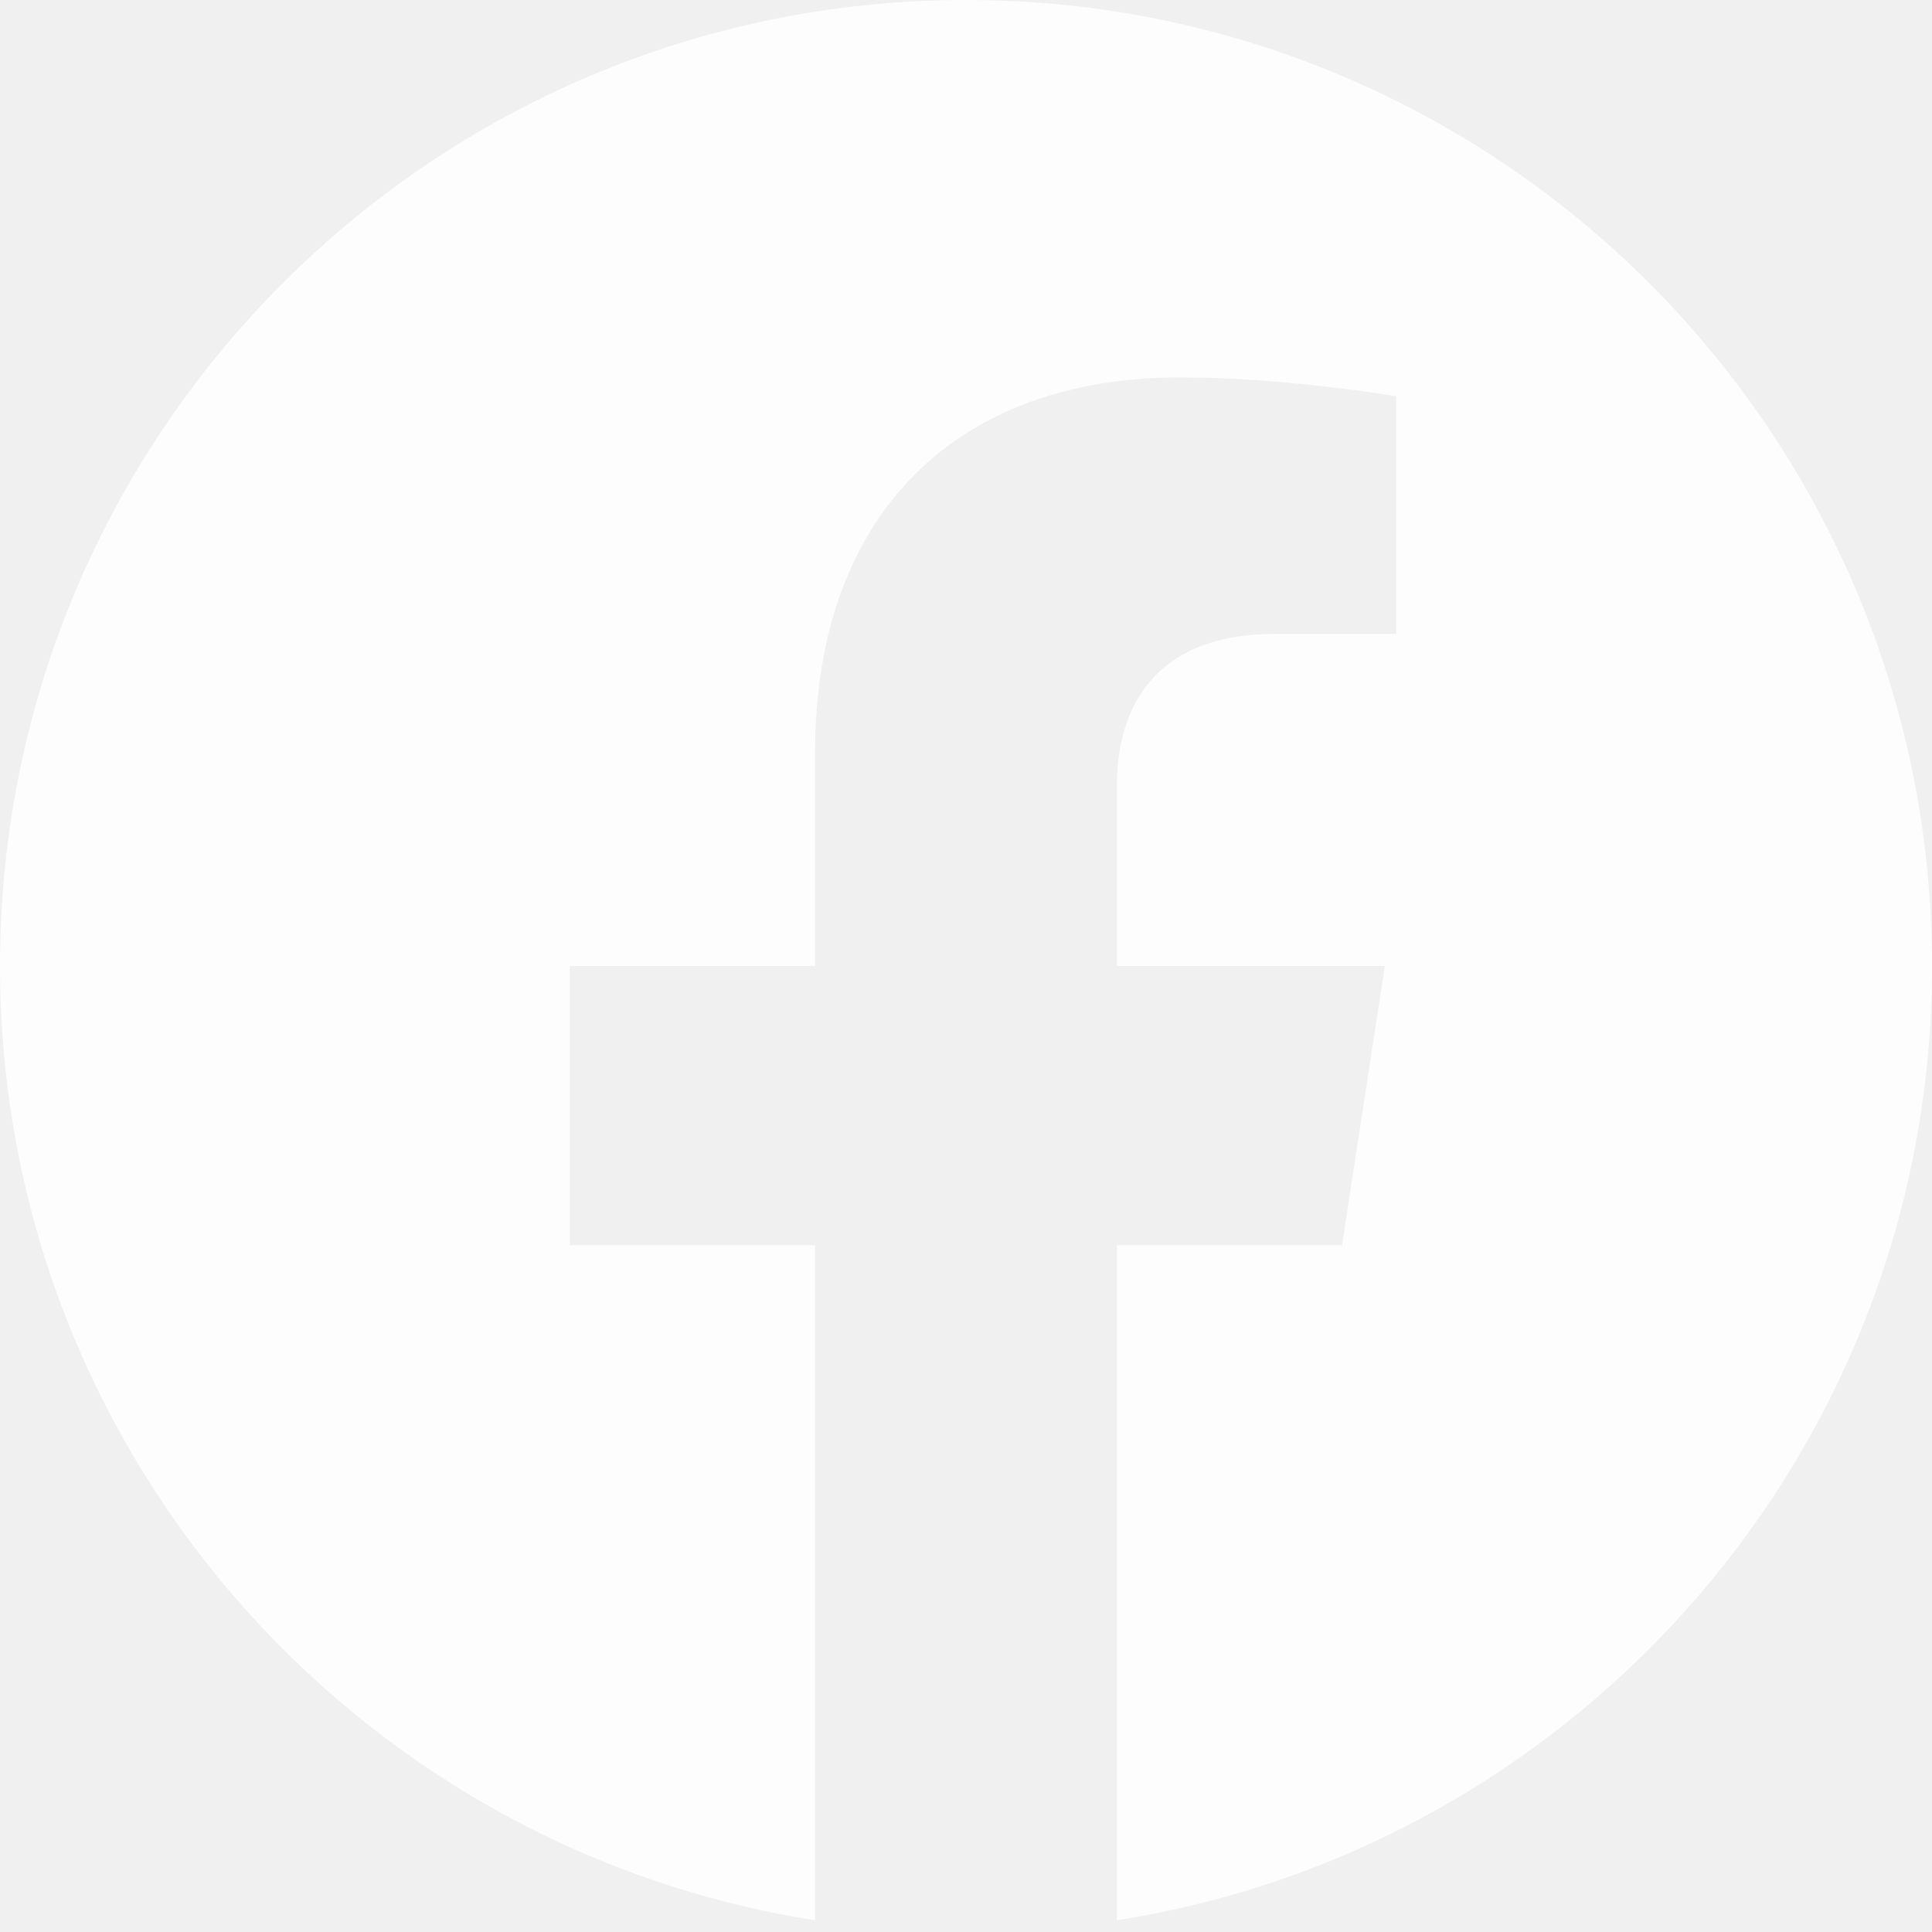
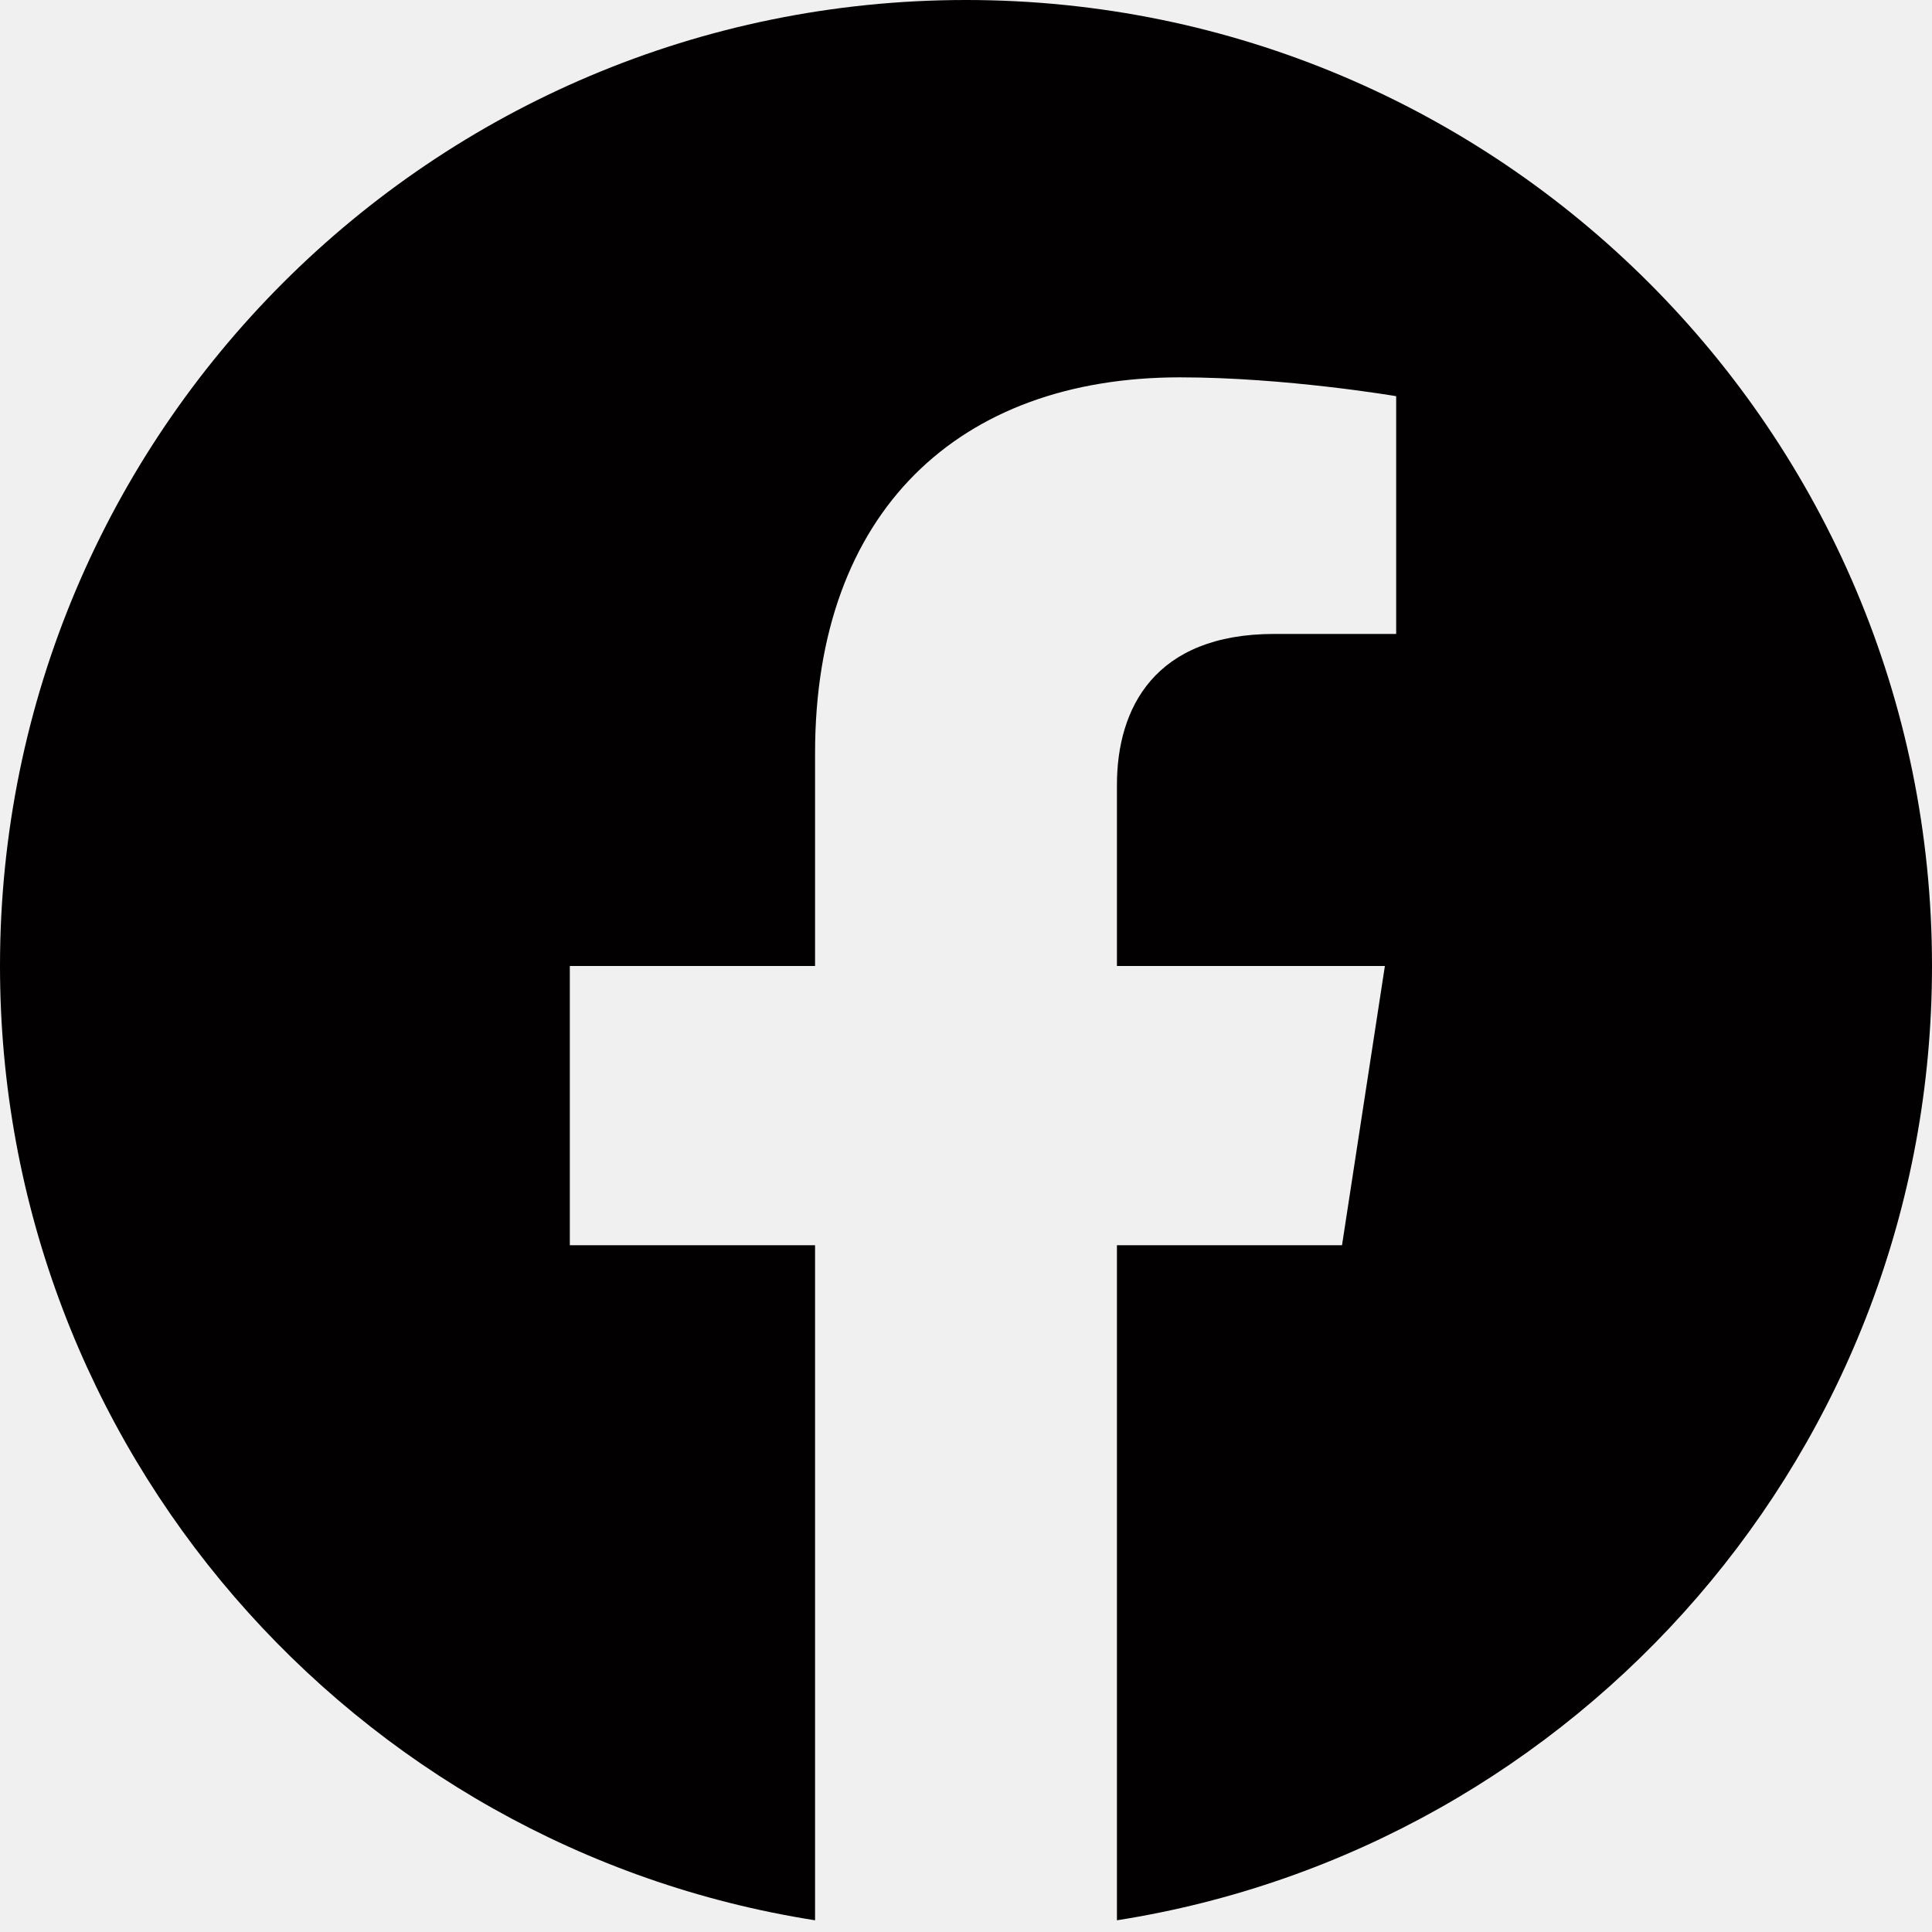
- <svg xmlns="http://www.w3.org/2000/svg" width="24" height="24" viewBox="0 0 24 24" fill="none">
-   <g clip-path="url(#clip0_507_6497)">
-     <path d="M24 12C24 5.373 18.627 0 12 0C5.373 0 0 5.373 0 12C0 17.989 4.388 22.954 10.125 23.854V15.469H7.078V12H10.125V9.356C10.125 6.349 11.917 4.688 14.658 4.688C15.97 4.688 17.344 4.922 17.344 4.922V7.875H15.831C14.34 7.875 13.875 8.8 13.875 9.75V12H17.203L16.671 15.469H13.875V23.854C19.612 22.954 24 17.989 24 12Z" fill="white" fill-opacity="0.87" />
+ <svg xmlns="http://www.w3.org/2000/svg" width="32" height="32" viewBox="0 0 32 32" fill="none">
+   <g clip-path="url(#clip0_1246_1859)">
+     <path d="M32 16C32 7.163 24.837 0 16 0C7.163 0 0 7.163 0 16C0 23.986 5.851 30.605 13.5 31.806V20.625H9.438V16H13.5V12.475C13.5 8.465 15.889 6.25 19.543 6.25C21.293 6.25 23.125 6.562 23.125 6.562V10.5H21.108C19.12 10.5 18.5 11.733 18.5 13V16H22.938L22.228 20.625H18.5V31.806C26.149 30.605 32 23.986 32 16Z" fill="#020001" />
  </g>
  <defs>
-     <clipPath id="clip0_507_6497">
-       <rect width="24" height="24" fill="white" />
+     <clipPath id="clip0_1246_1859">
+       <rect width="32" height="32" fill="white" />
    </clipPath>
  </defs>
</svg>
